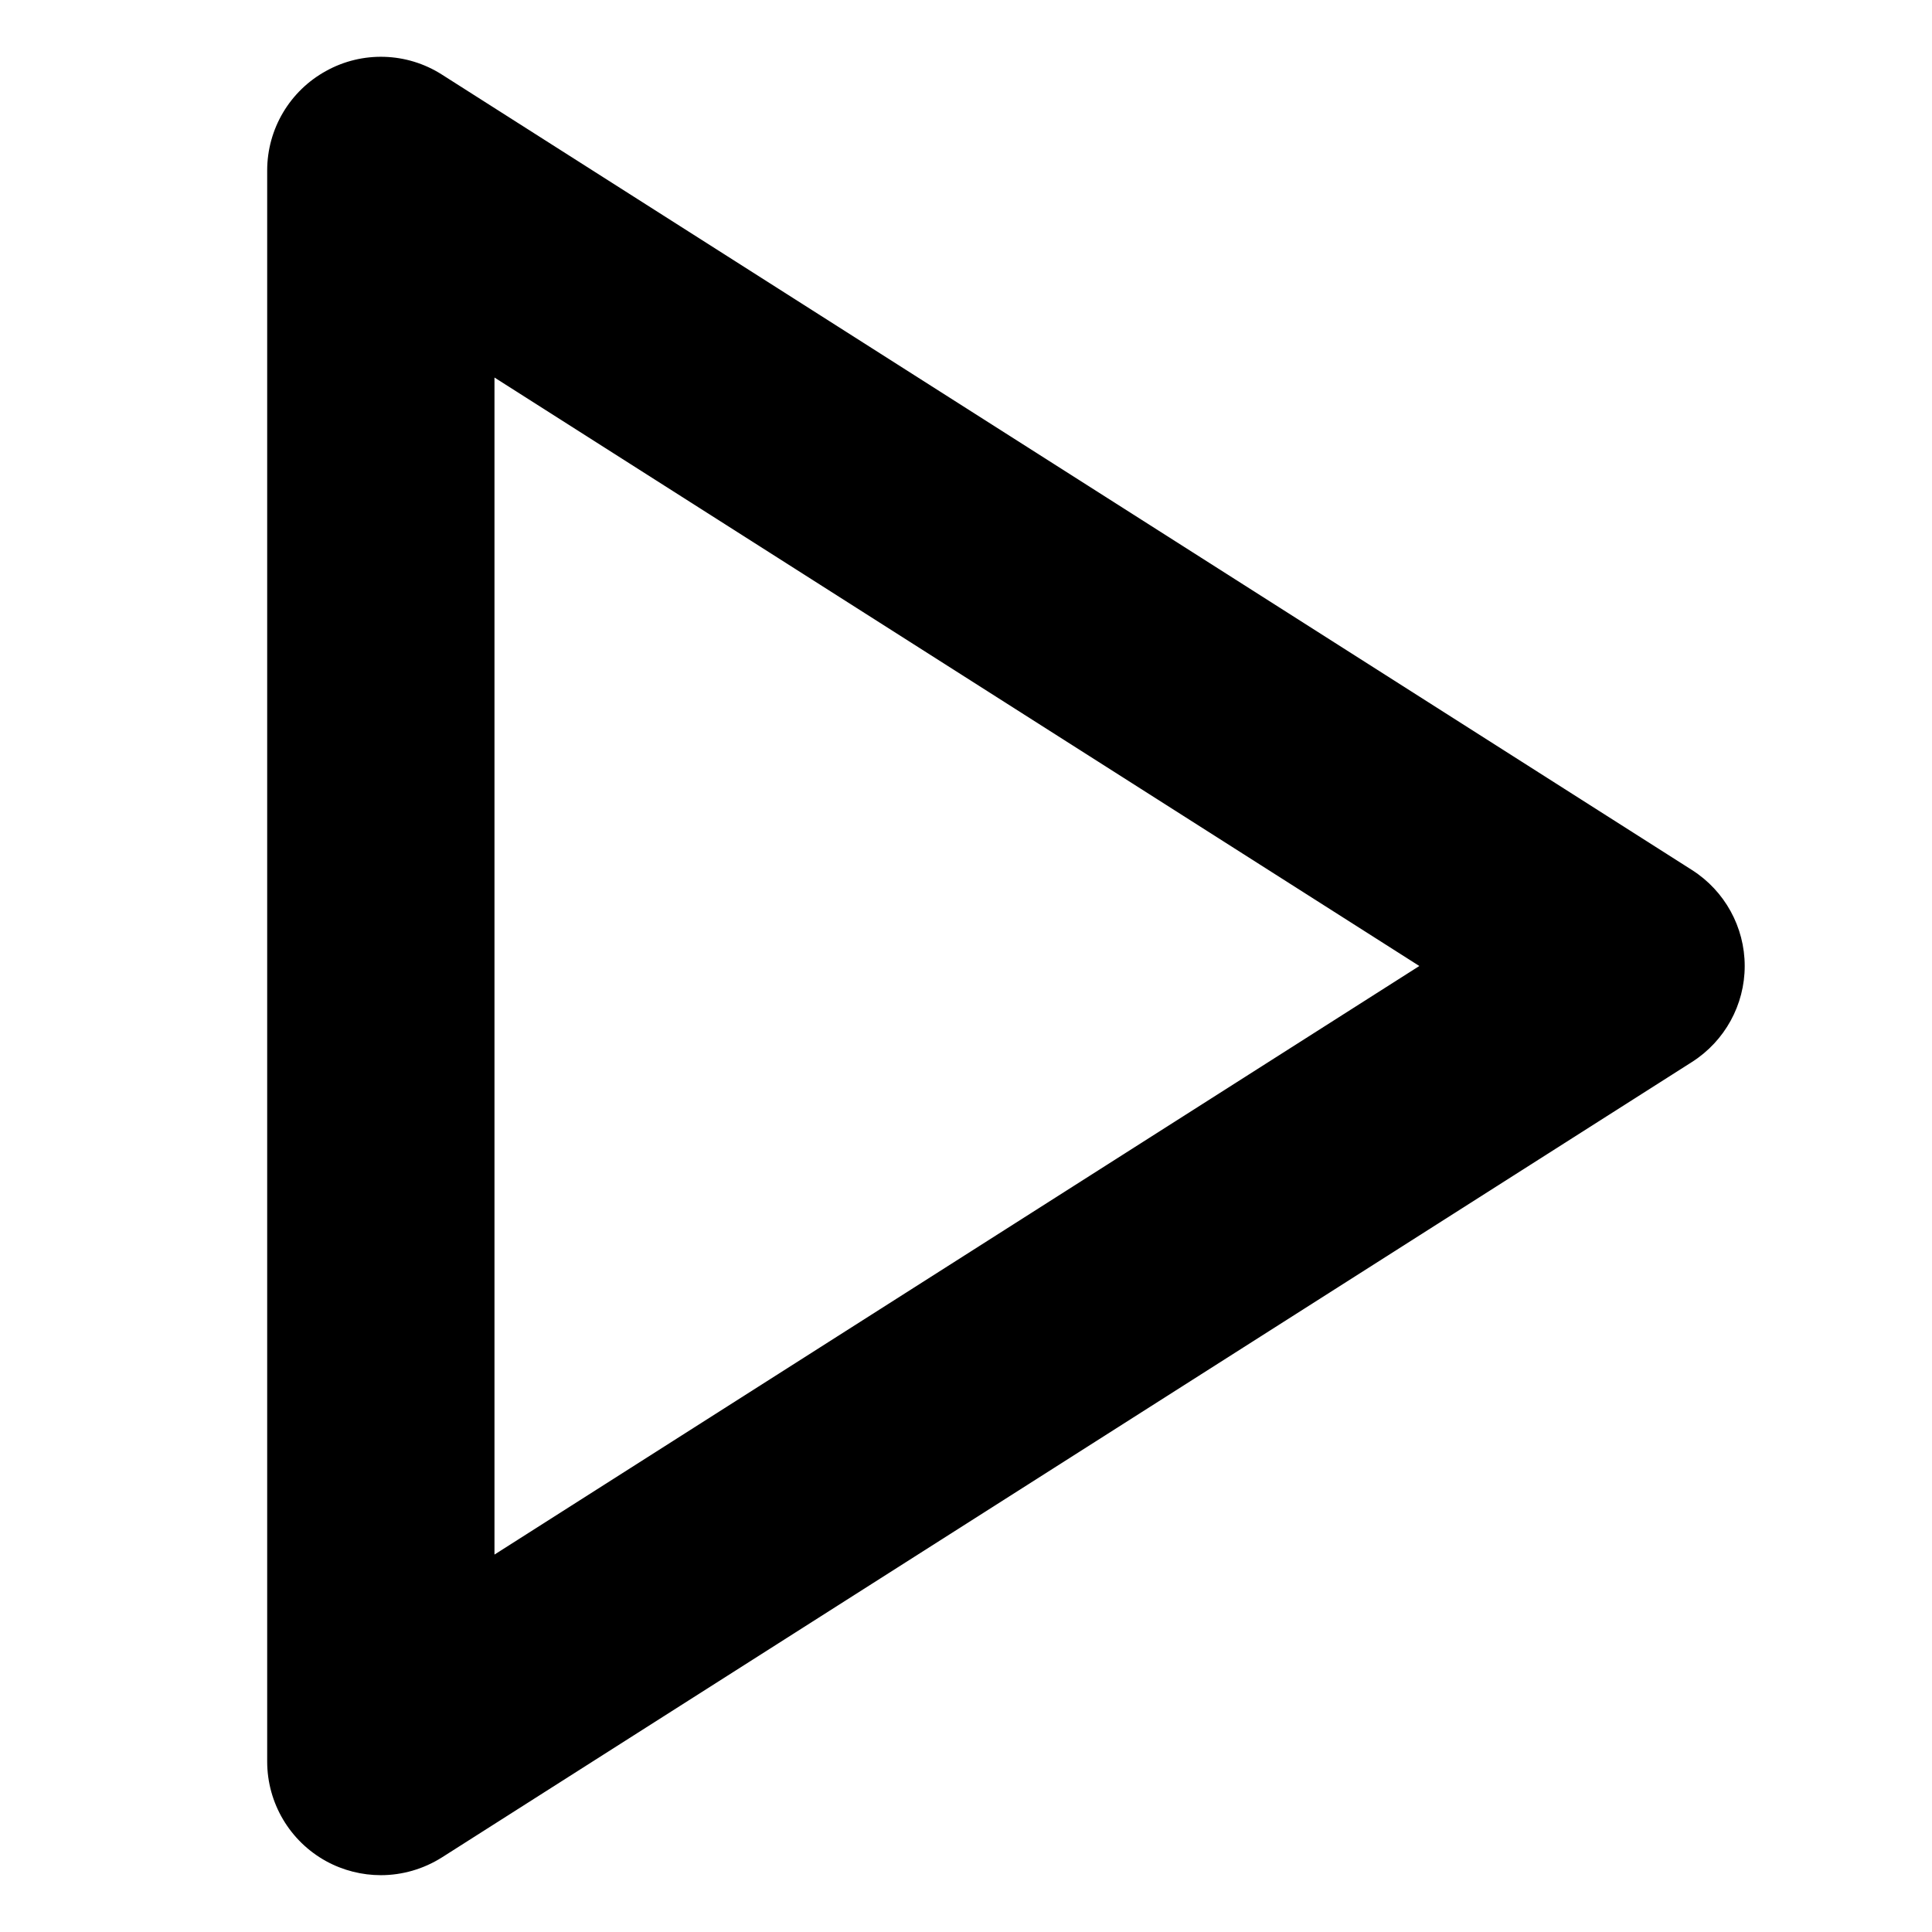
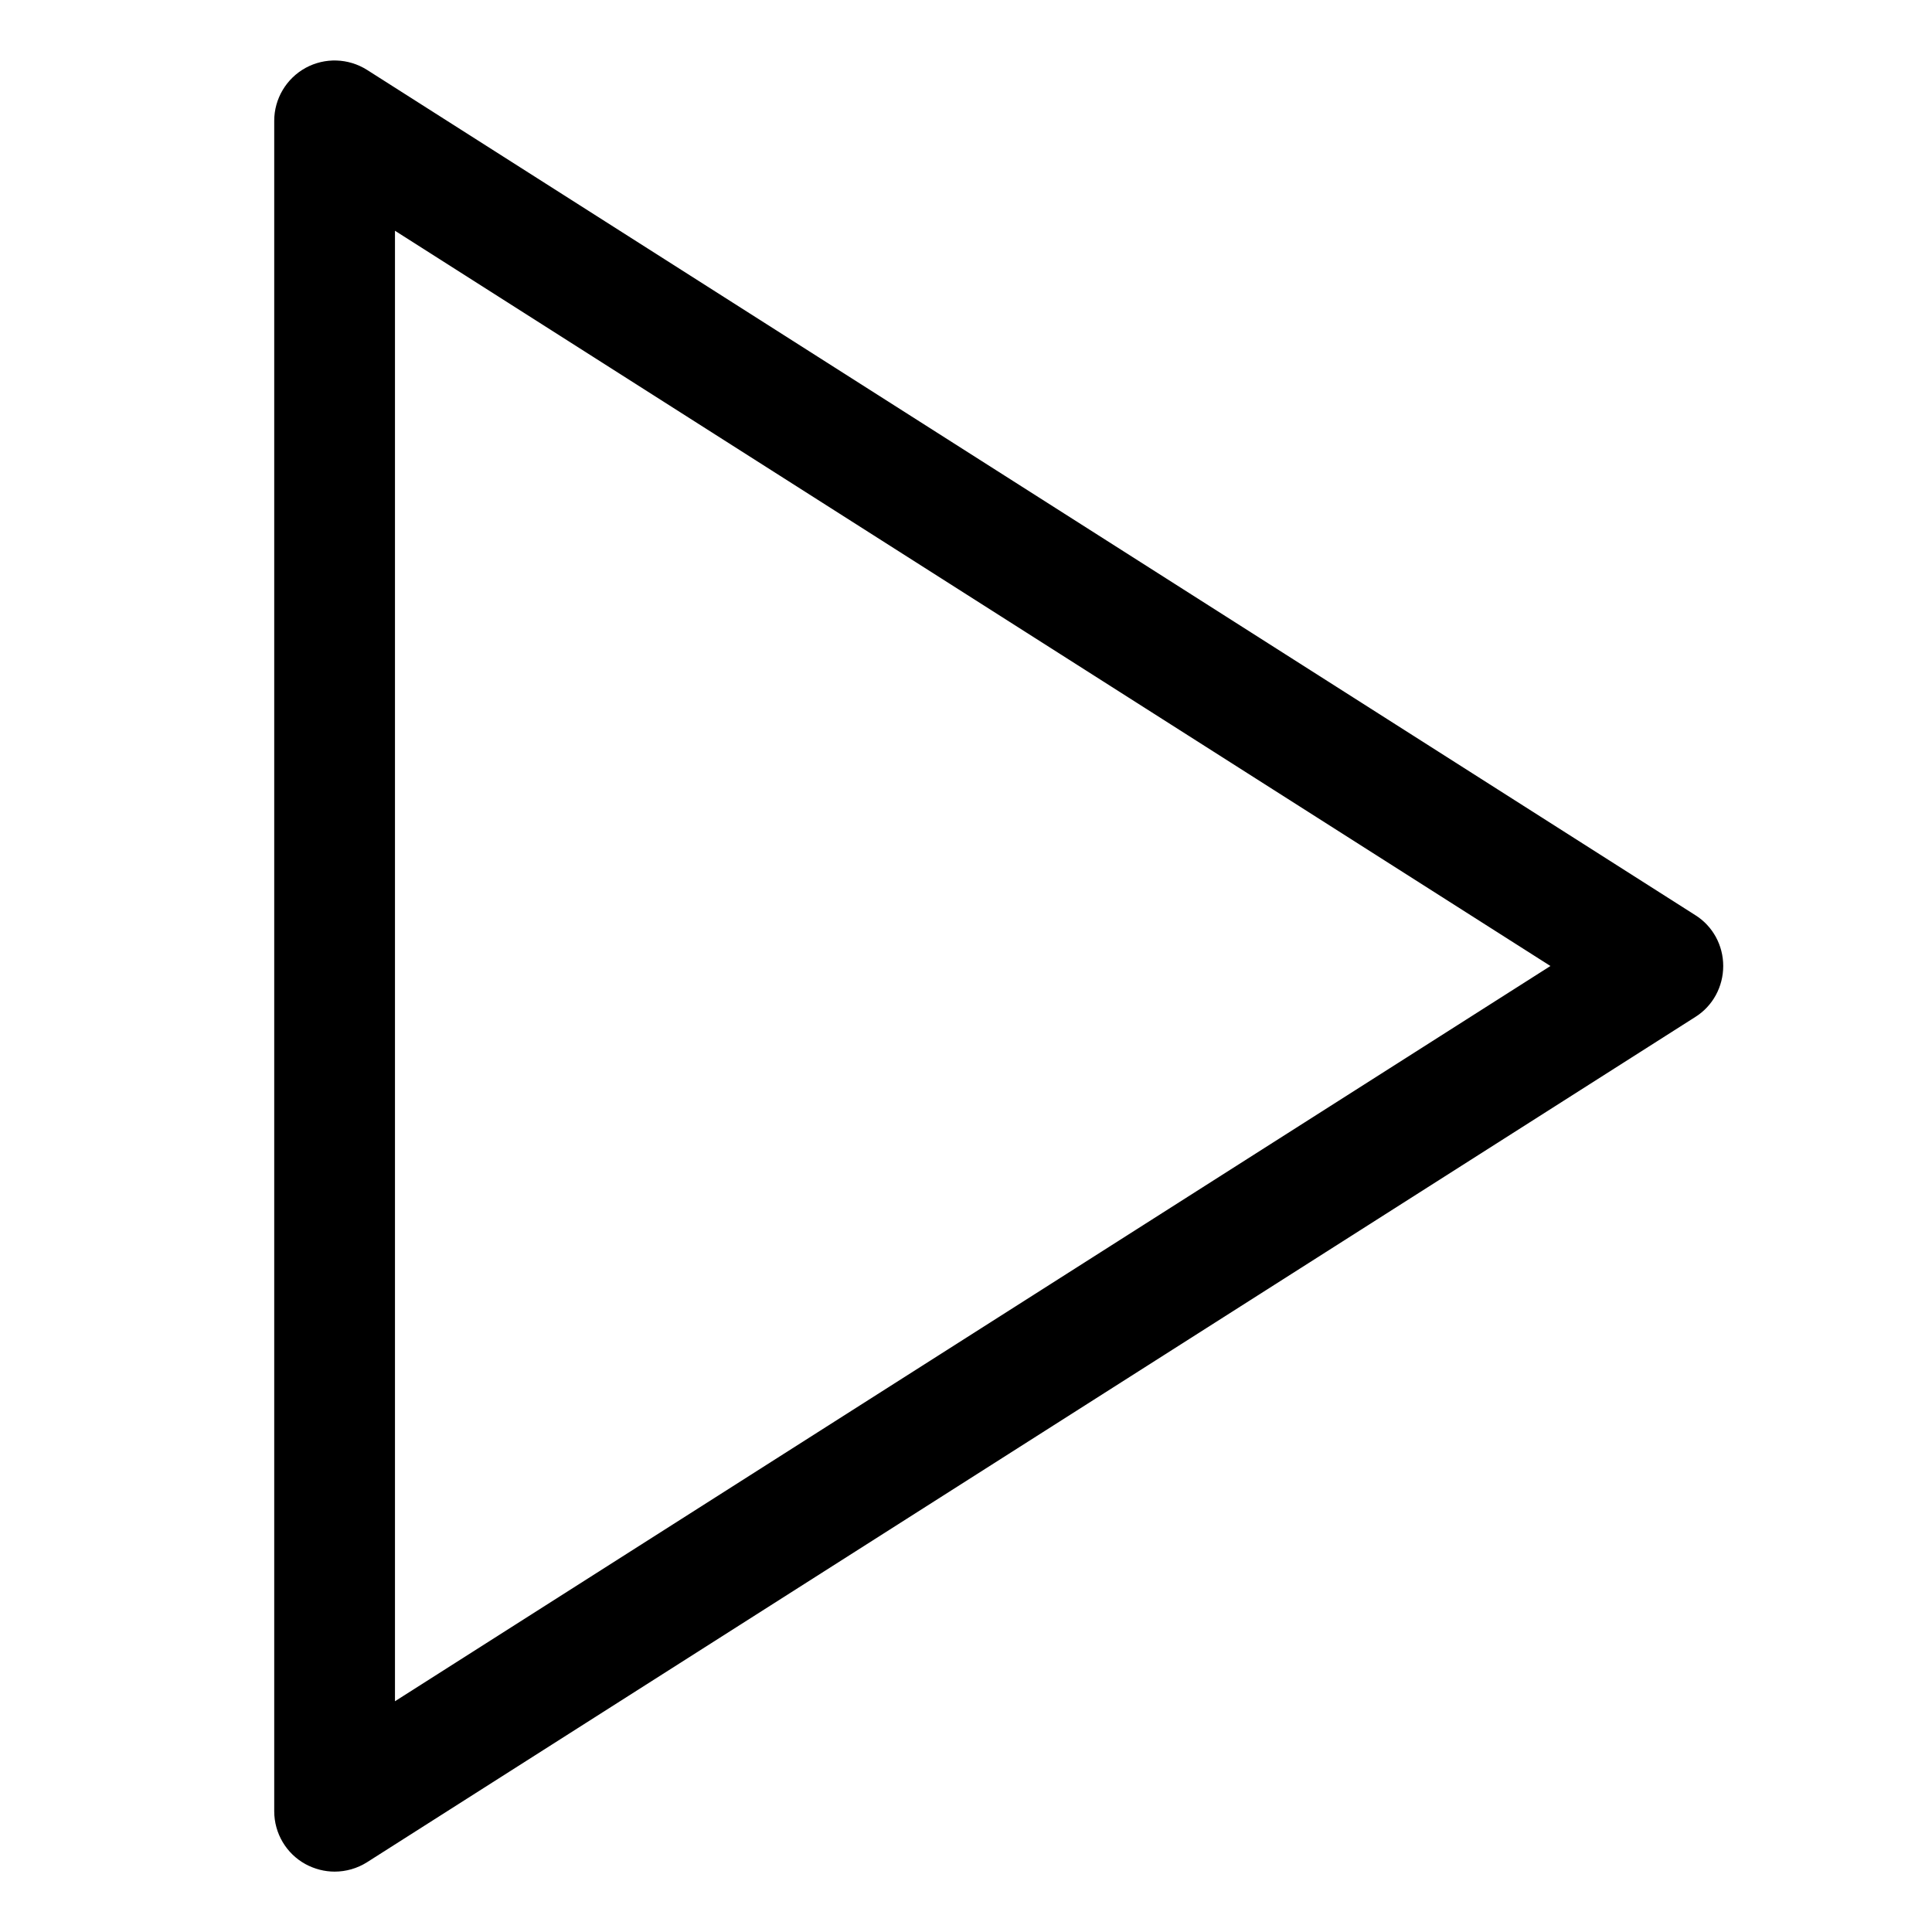
- <svg xmlns="http://www.w3.org/2000/svg" version="1.1" id="Layer_1" x="0px" y="0px" width="17px" height="17px" viewBox="0 -1 17 17" enable-background="new 0 -1 17 17" xml:space="preserve">
-   <path d="M14.889,6.656l-11.001-7C3.581-0.54,3.189-0.553,2.87-0.376C2.55-0.201,2.351,0.135,2.351,0.5v14  c0,0.365,0.199,0.701,0.519,0.877C3.02,15.459,3.186,15.5,3.351,15.5c0.187,0,0.374-0.053,0.537-0.156l11.001-7  c0.288-0.184,0.463-0.502,0.463-0.844S15.177,6.84,14.889,6.656z M4.351,12.679V2.322L12.489,7.5L4.351,12.679z" />
+ <svg xmlns="http://www.w3.org/2000/svg" version="1.1" id="Layer_1" x="0px" y="0px" width="16px" height="16px" viewBox="0 0 16 16" enable-background="new 0 0 16 16" xml:space="preserve">
+   <rect x="1" y="1" fill-opacity="0" width="11" height="14" />
+   <path d="M14.04,7.579l-11-7C2.885,0.481,2.691,0.475,2.531,0.562C2.371,0.65,2.271,0.818,2.271,1v14c0,0.183,0.1,0.351,0.259,0.438  C2.606,15.479,2.689,15.5,2.771,15.5c0.093,0,0.187-0.026,0.269-0.078l11-7C14.185,8.331,14.271,8.171,14.271,8  S14.185,7.67,14.04,7.579z M3.271,14.089V1.911L12.84,8L3.271,14.089z" />
</svg>
